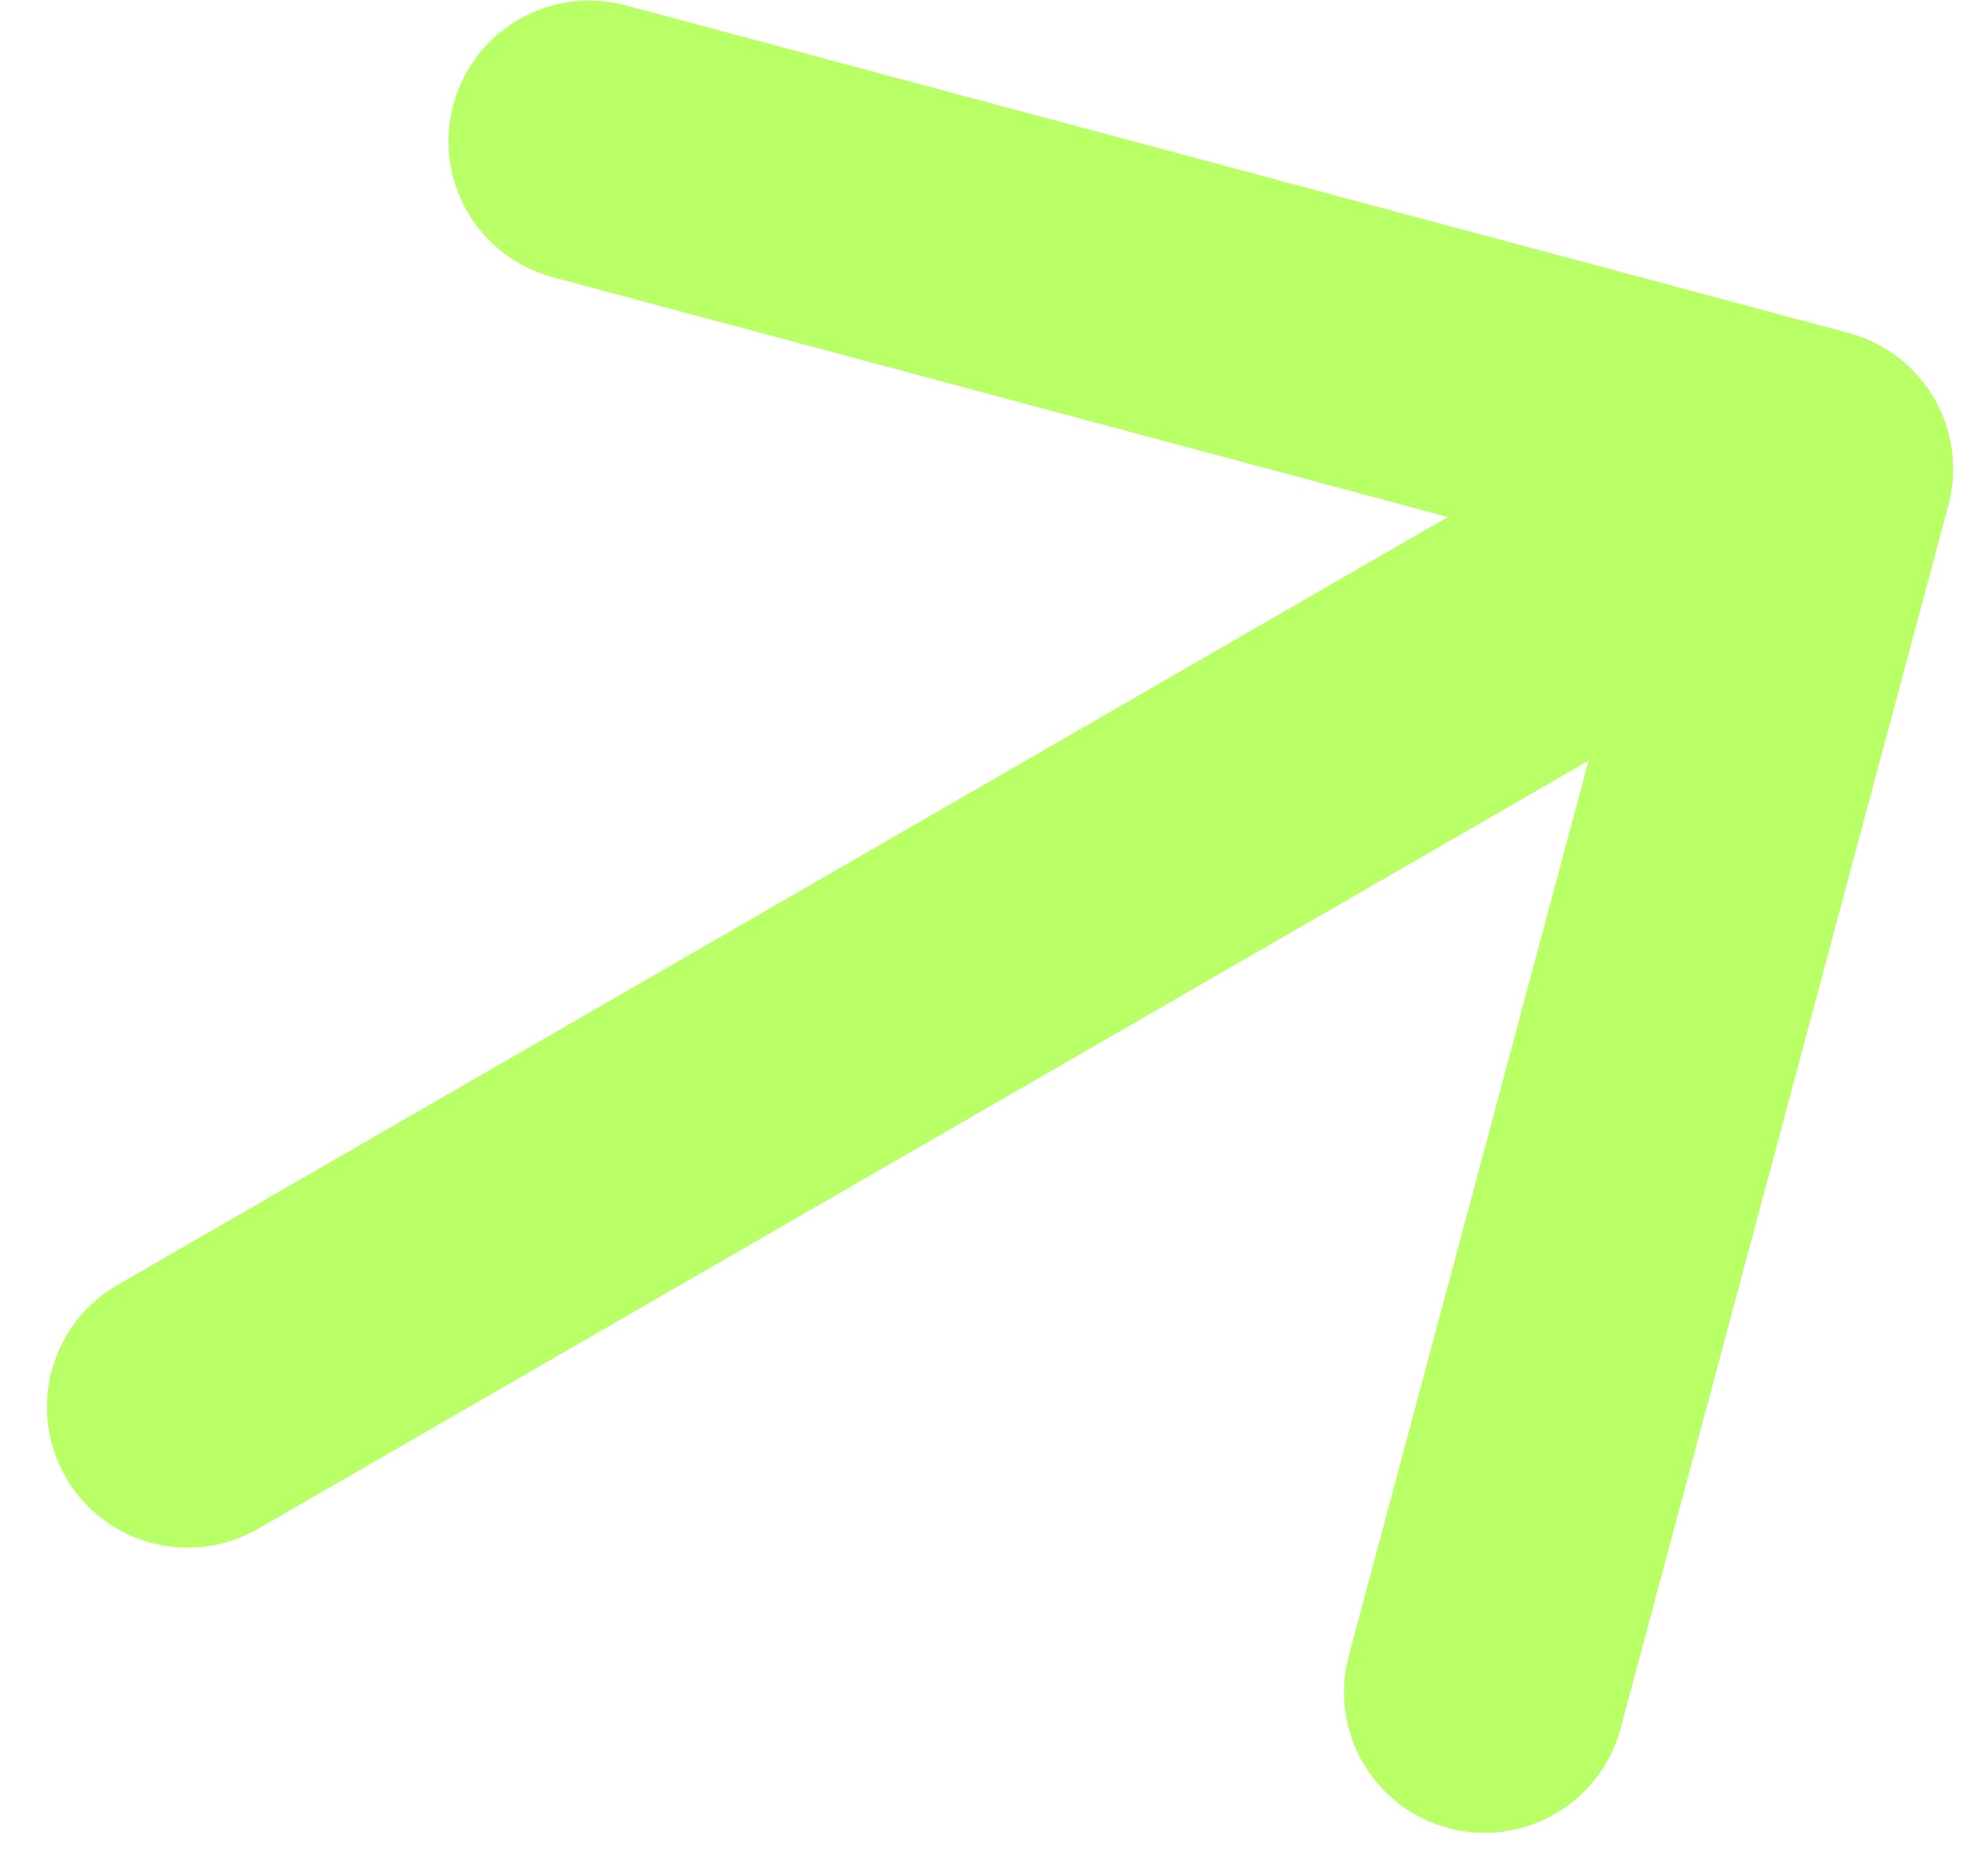
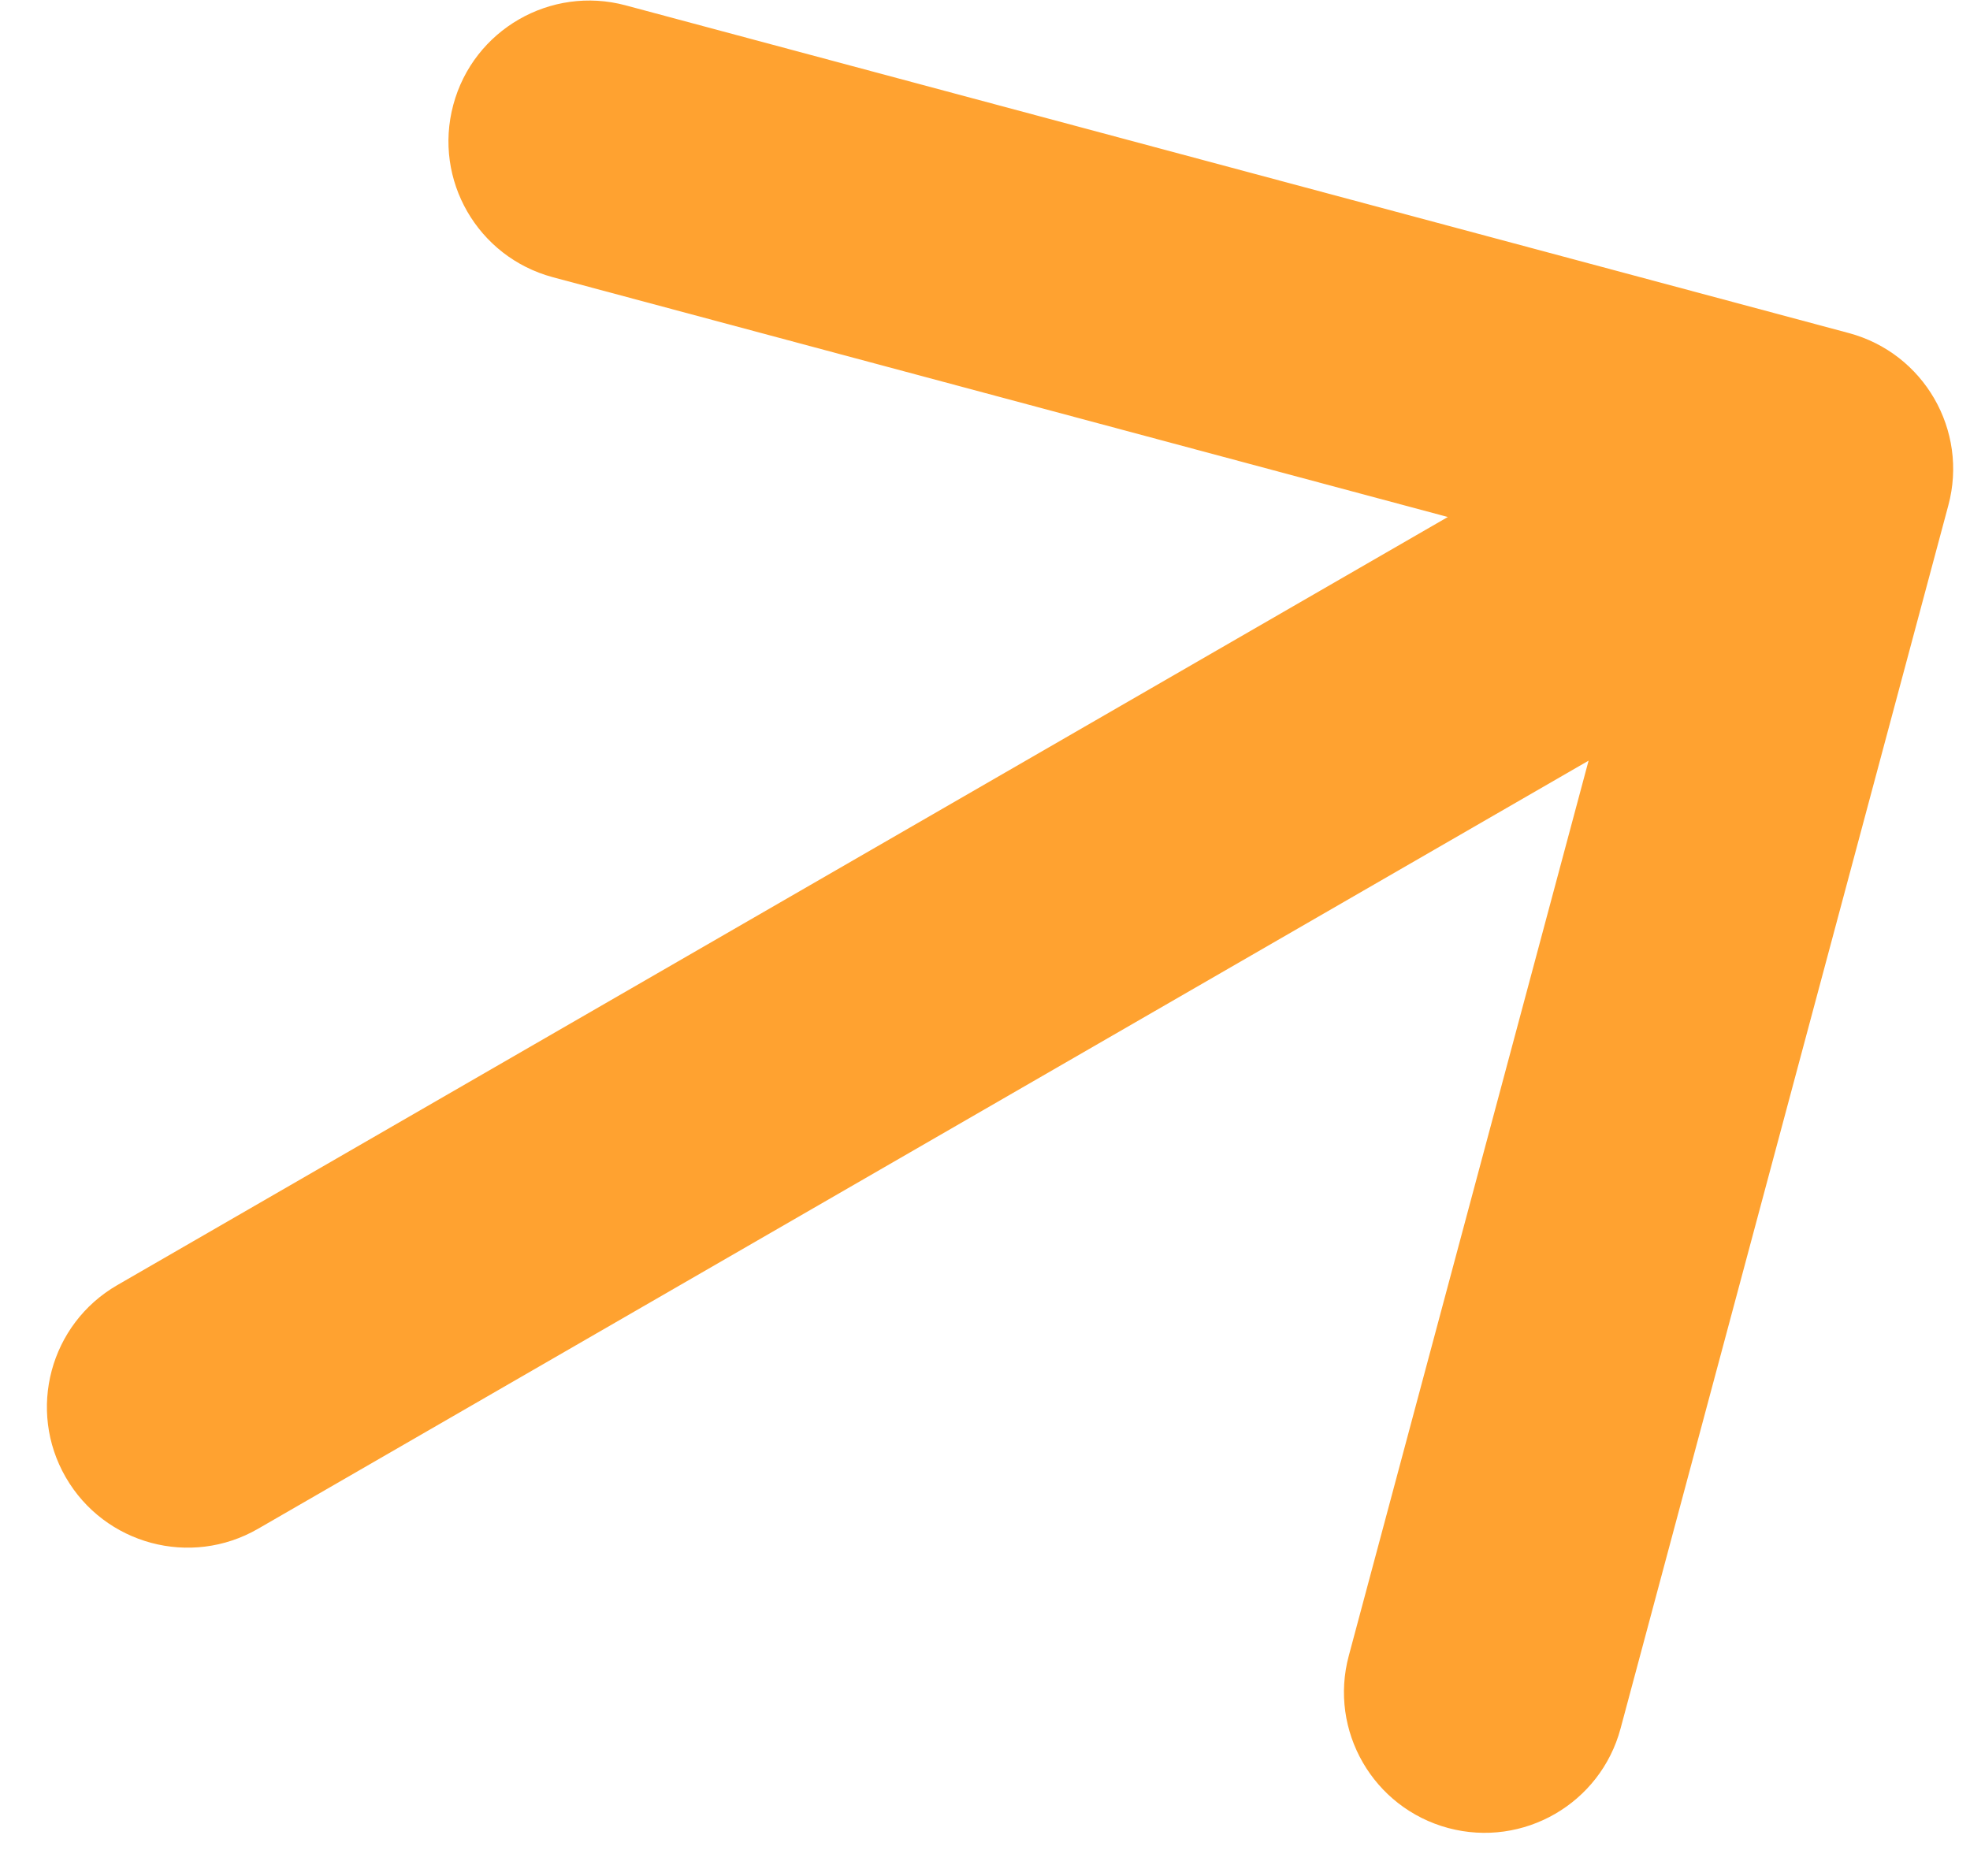
- <svg xmlns="http://www.w3.org/2000/svg" width="21" height="20" viewBox="0 0 21 20" fill="none">
-   <path d="M1.25 13.701C0.533 14.115 0.287 15.033 0.701 15.75C1.115 16.467 2.033 16.713 2.75 16.299L1.25 13.701ZM20.769 5.388C20.984 4.588 20.509 3.766 19.709 3.551L6.669 0.057C5.869 -0.157 5.046 0.318 4.832 1.118C4.617 1.918 5.092 2.74 5.892 2.955L17.483 6.061L14.378 17.652C14.163 18.452 14.638 19.274 15.438 19.489C16.238 19.703 17.061 19.228 17.275 18.428L20.769 5.388ZM2.75 16.299L20.07 6.299L18.57 3.701L1.25 13.701L2.75 16.299Z" fill="#B9FF66" />
+ <svg xmlns="http://www.w3.org/2000/svg" width="21" height="20" viewBox="0 0 21 20" fill="ffa230">
+   <path d="M1.25 13.701C0.533 14.115 0.287 15.033 0.701 15.75C1.115 16.467 2.033 16.713 2.75 16.299L1.25 13.701ZM20.769 5.388C20.984 4.588 20.509 3.766 19.709 3.551L6.669 0.057C5.869 -0.157 5.046 0.318 4.832 1.118C4.617 1.918 5.092 2.74 5.892 2.955L17.483 6.061L14.378 17.652C14.163 18.452 14.638 19.274 15.438 19.489C16.238 19.703 17.061 19.228 17.275 18.428L20.769 5.388ZM2.75 16.299L20.07 6.299L18.57 3.701L1.25 13.701L2.75 16.299Z" fill="#ffa230" />
</svg>
